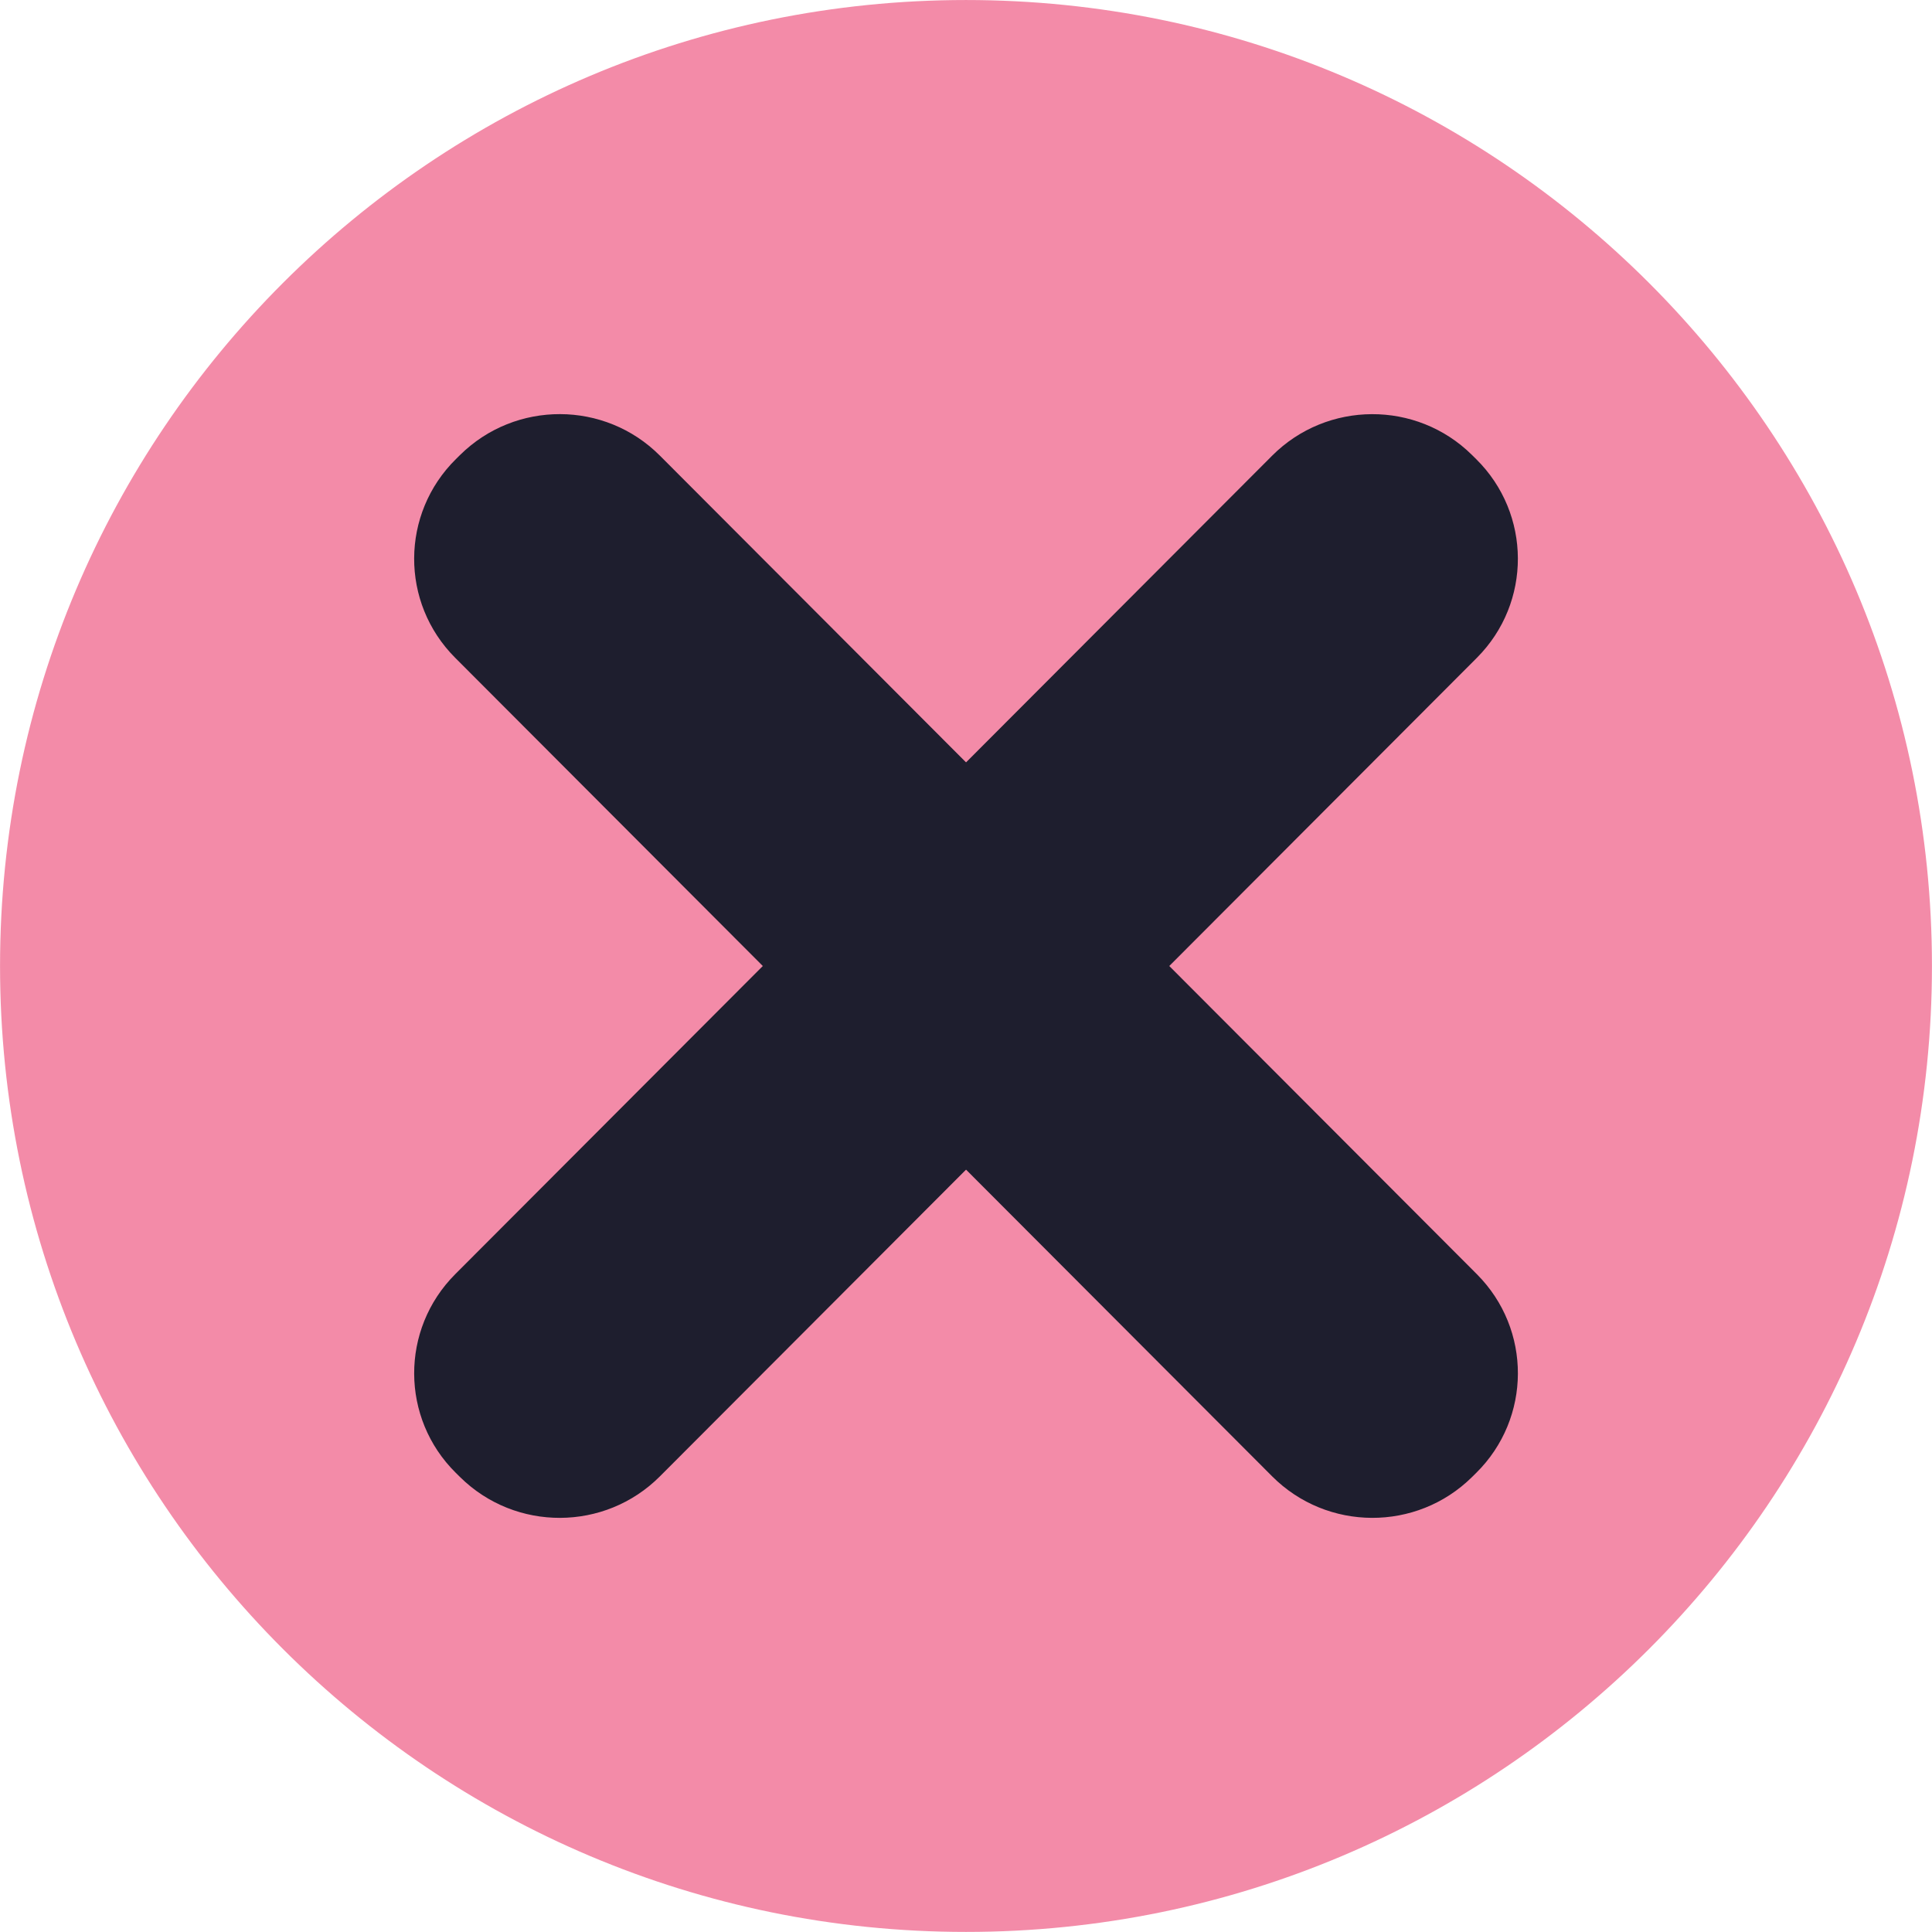
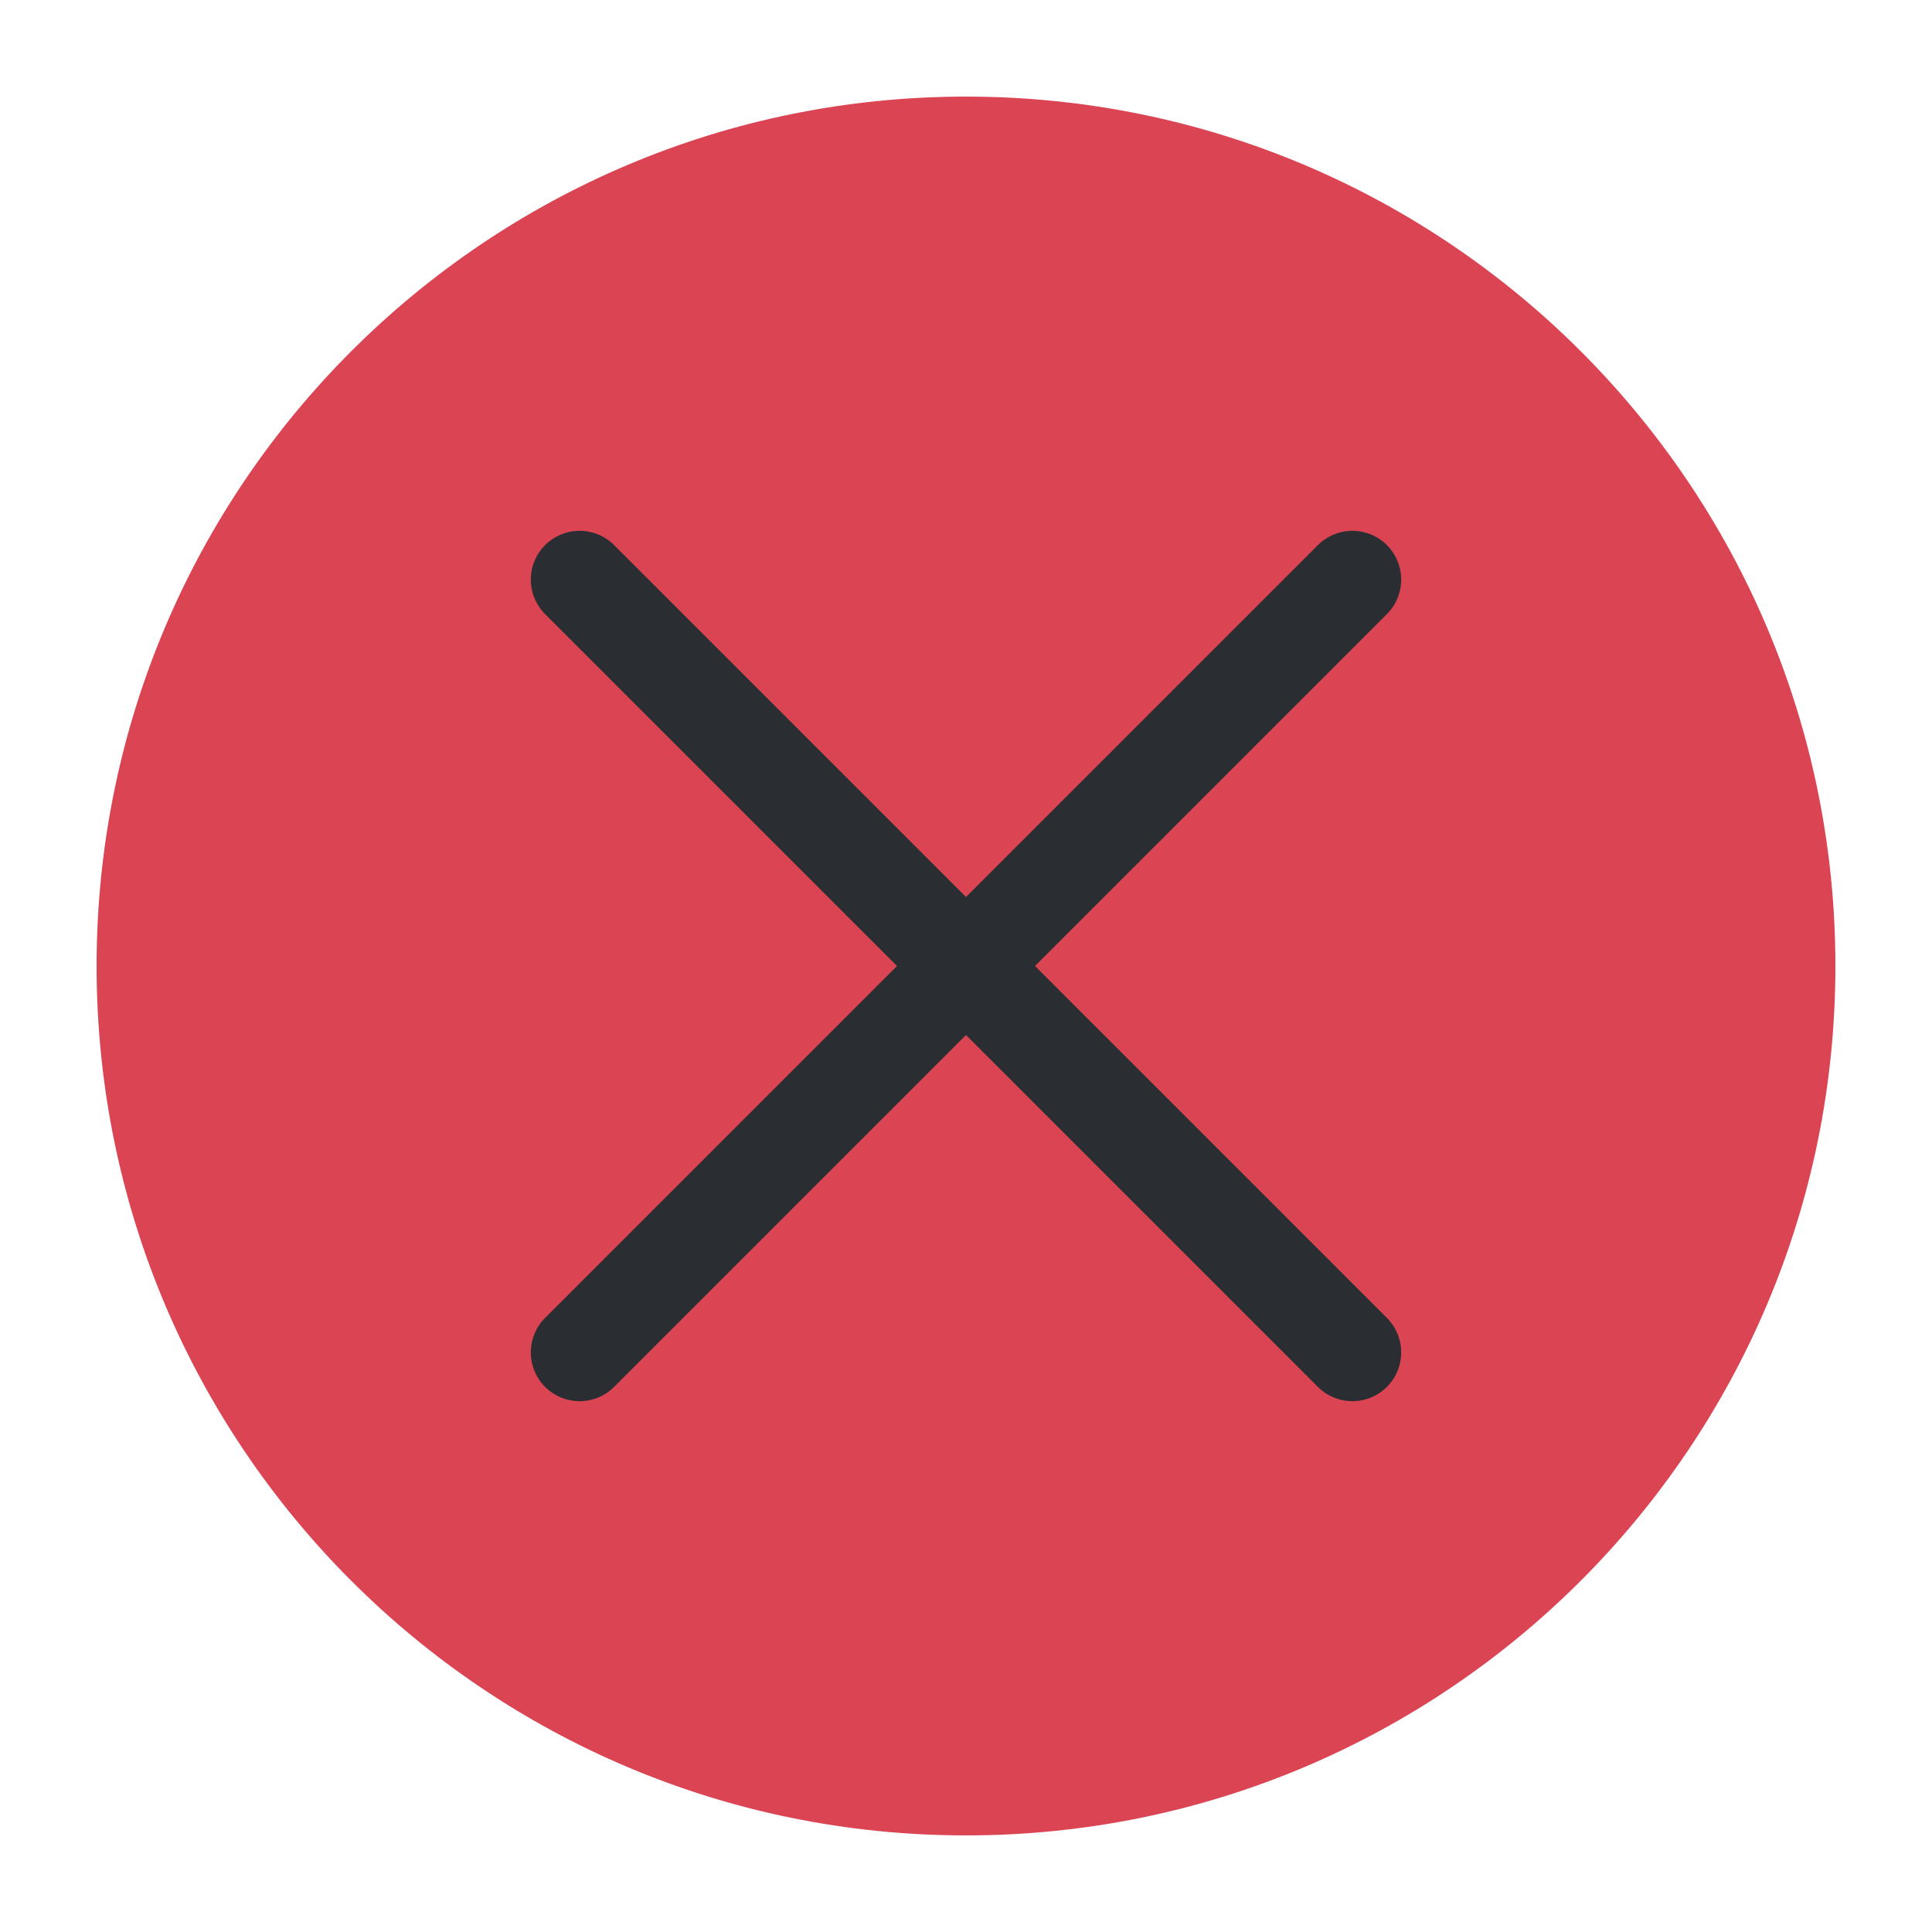
<svg xmlns="http://www.w3.org/2000/svg" viewBox="0 0 50 50" version="1.2" baseProfile="tiny">
  <defs>
</defs>
  <g fill="none" stroke="black" stroke-width="1" fill-rule="evenodd" stroke-linecap="square" stroke-linejoin="bevel">
-     <g fill="#f38ba8" fill-opacity="1" stroke="none" transform="matrix(2.69966,0,0,2.69966,-60.7143,-7.14286)" font-family="MesloLGL Nerd Font" font-size="10" font-weight="400" font-style="normal">
-       <circle cx="31.75" cy="11.906" r="9.26" />
+     <g fill="#da4453" fill-opacity="1" stroke="none" transform="matrix(2.5,0,0,2.5,2.5,2.5)" font-family="Noto Sans" font-size="10" font-weight="400" font-style="normal">
+       <circle cx="9" cy="9" r="9" />
    </g>
-     <g fill="#1e1e2e" fill-opacity="1" stroke="none" transform="matrix(1.9071,1.9108,-1.92113,1.89669,-60.7143,-7.14286)" font-family="MesloLGL Nerd Font" font-size="10" font-weight="400" font-style="normal">
-       <path vector-effect="none" fill-rule="evenodd" d="M23.886,-14.09 C23.886,-14.836 24.49,-15.441 25.236,-15.441 L36.323,-15.441 C37.069,-15.441 37.674,-14.836 37.674,-14.09 L37.674,-14.034 C37.674,-13.288 37.069,-12.683 36.323,-12.683 L25.236,-12.683 C24.49,-12.683 23.886,-13.288 23.886,-14.034 L23.886,-14.09" />
+     <g fill="none" stroke="#2a2e32" stroke-opacity="1" stroke-width="1.01" stroke-linecap="round" stroke-linejoin="miter" stroke-miterlimit="2" transform="matrix(2.5,0,0,2.5,2.5,2.5)" font-family="Noto Sans" font-size="10" font-weight="400" font-style="normal">
+       <polyline fill="none" vector-effect="none" points="5,5 13,13 " />
+       <polyline fill="none" vector-effect="none" points="13,5 5,13 " />
    </g>
-     <g fill="#1e1e2e" fill-opacity="1" stroke="none" transform="matrix(-1.9071,1.9108,1.92113,1.89669,-60.7143,-7.14286)" font-family="MesloLGL Nerd Font" font-size="10" font-weight="400" font-style="normal">
-       <path vector-effect="none" fill-rule="evenodd" d="M-20.728,30.855 C-20.728,30.11 -20.123,29.505 -19.377,29.505 L-8.291,29.505 C-7.545,29.505 -6.94,30.11 -6.94,30.855 L-6.94,30.912 C-6.94,31.658 -7.545,32.263 -8.291,32.263 L-19.377,32.263 C-20.123,32.263 -20.728,31.658 -20.728,30.912 L-20.728,30.855" />
-     </g>
-     <g fill="none" stroke="#000000" stroke-opacity="1" stroke-width="1" stroke-linecap="square" stroke-linejoin="bevel" transform="matrix(1,0,0,1,0,0)" font-family="MesloLGL Nerd Font" font-size="10" font-weight="400" font-style="normal">
+     <g fill="none" stroke="#000000" stroke-opacity="1" stroke-width="1" stroke-linecap="square" stroke-linejoin="bevel" transform="matrix(1,0,0,1,0,0)" font-family="Noto Sans" font-size="10" font-weight="400" font-style="normal">
</g>
  </g>
</svg>
